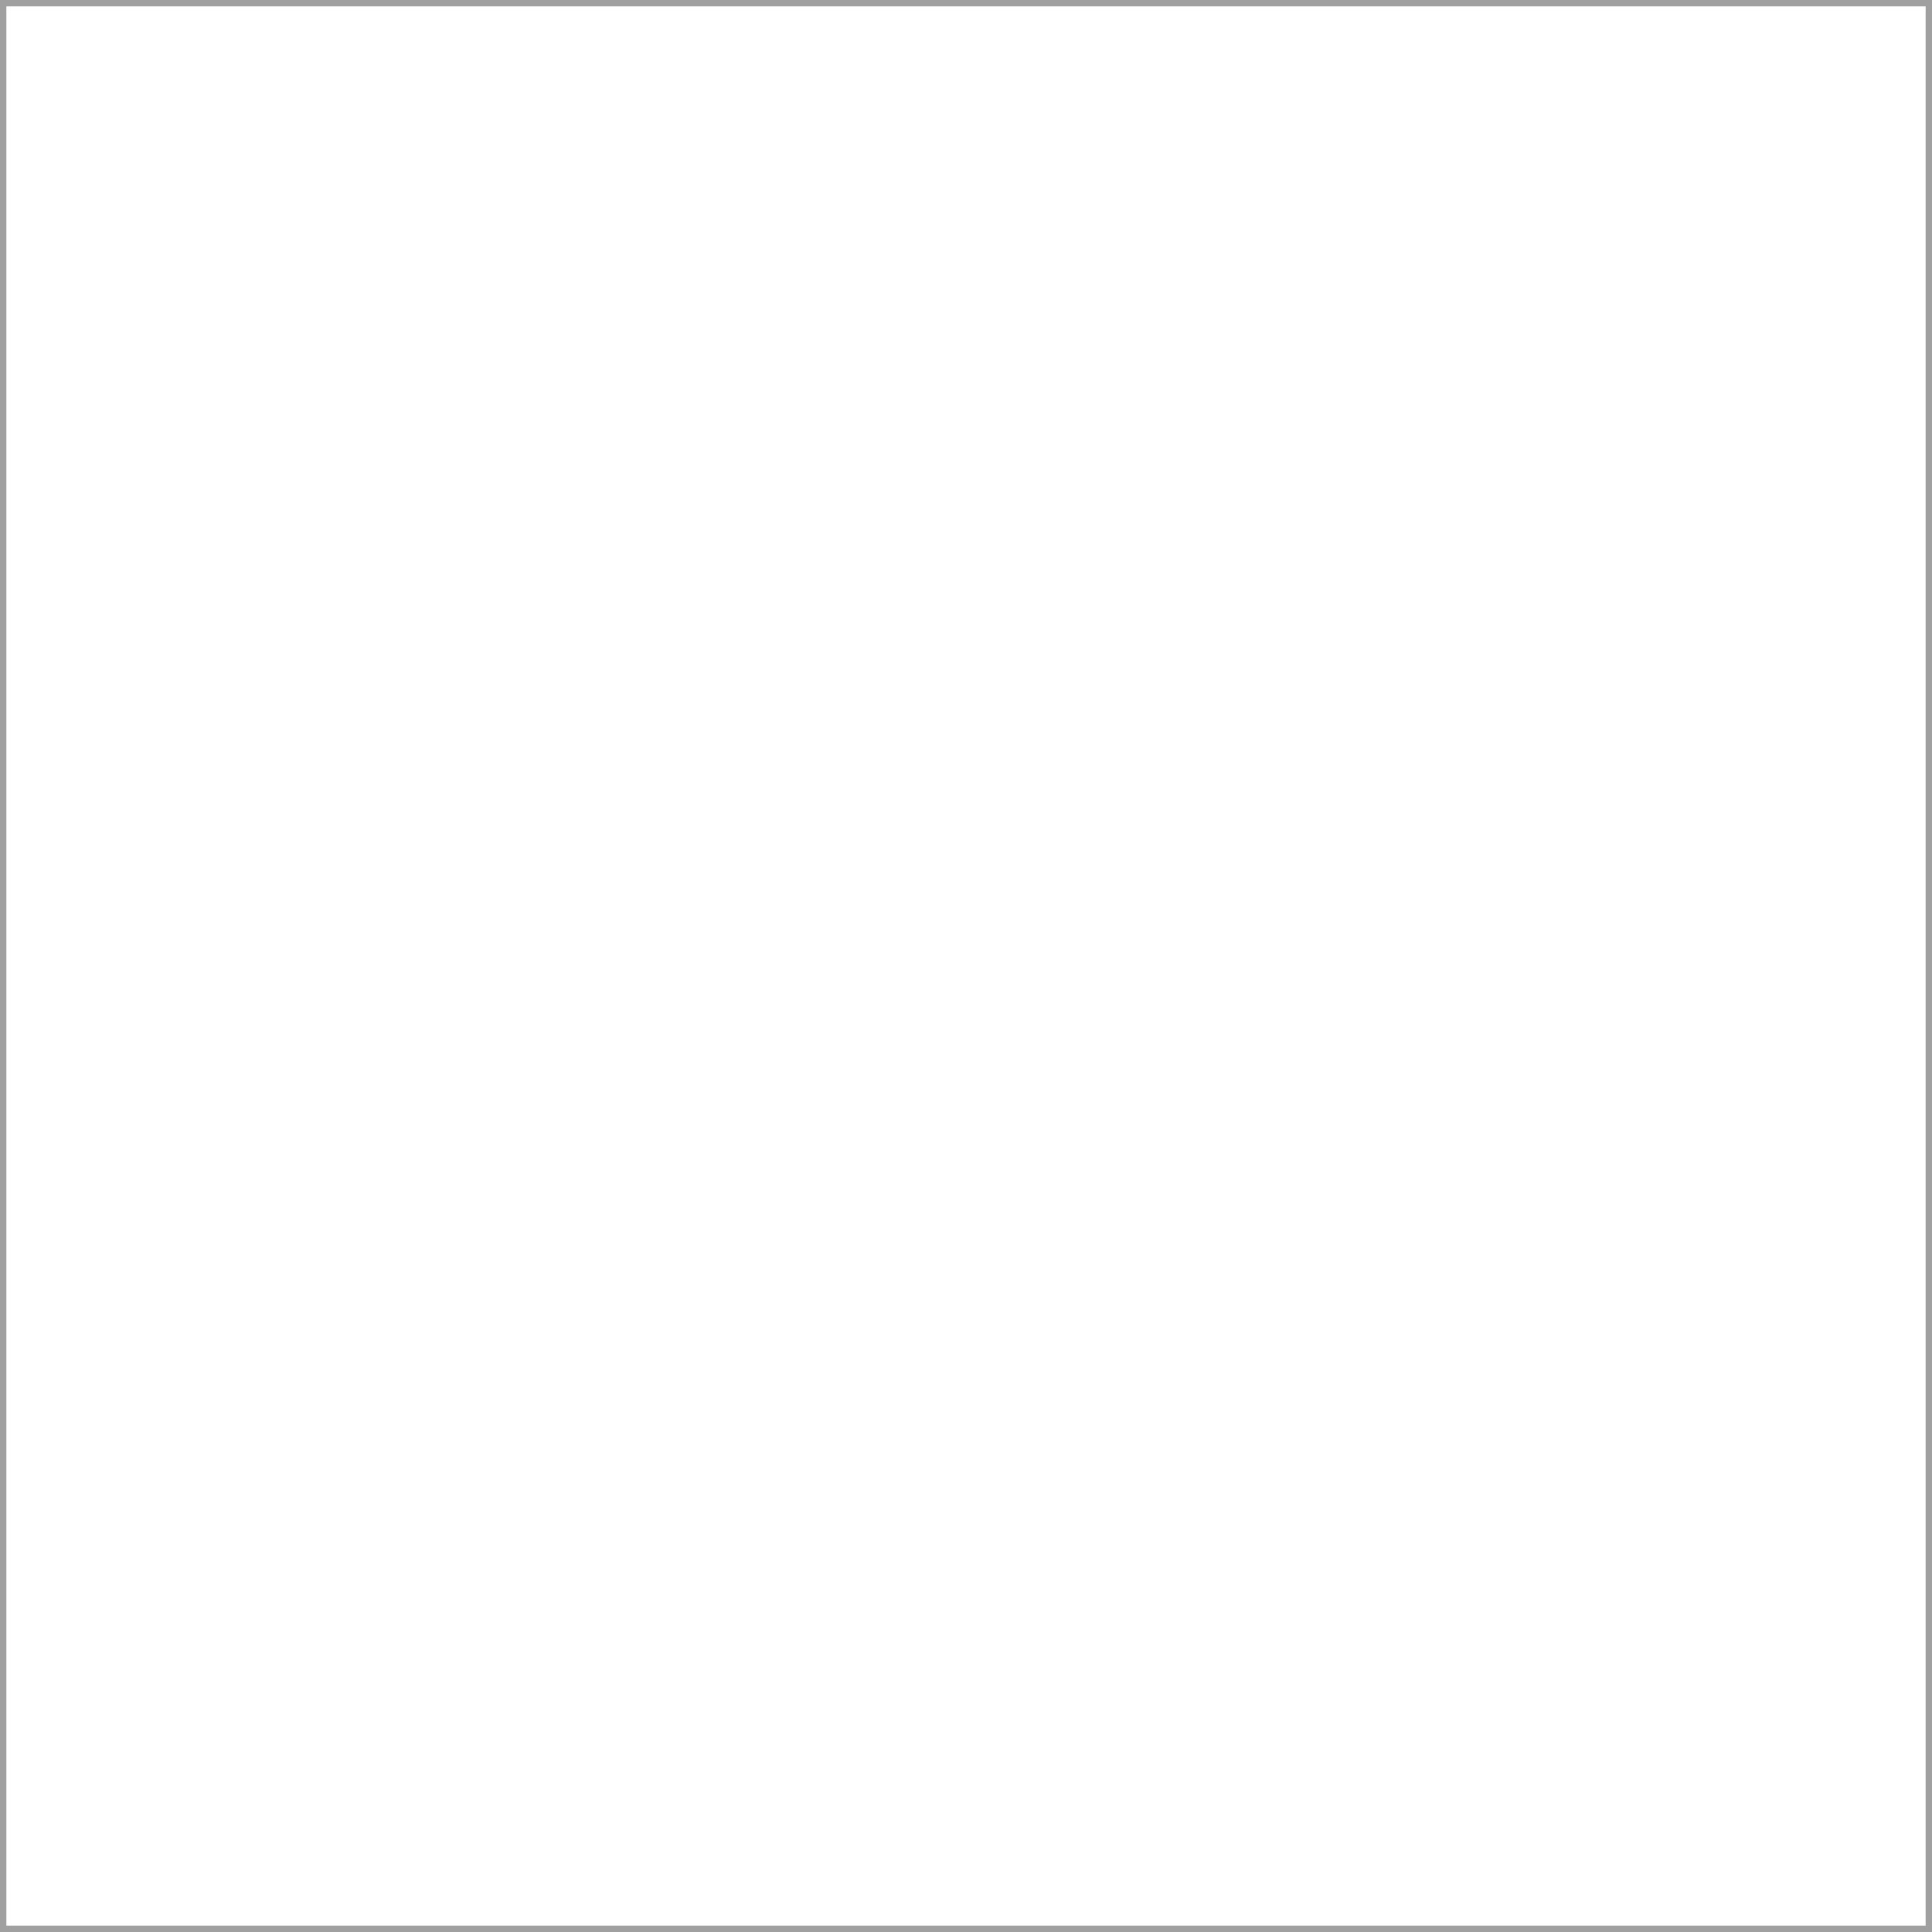
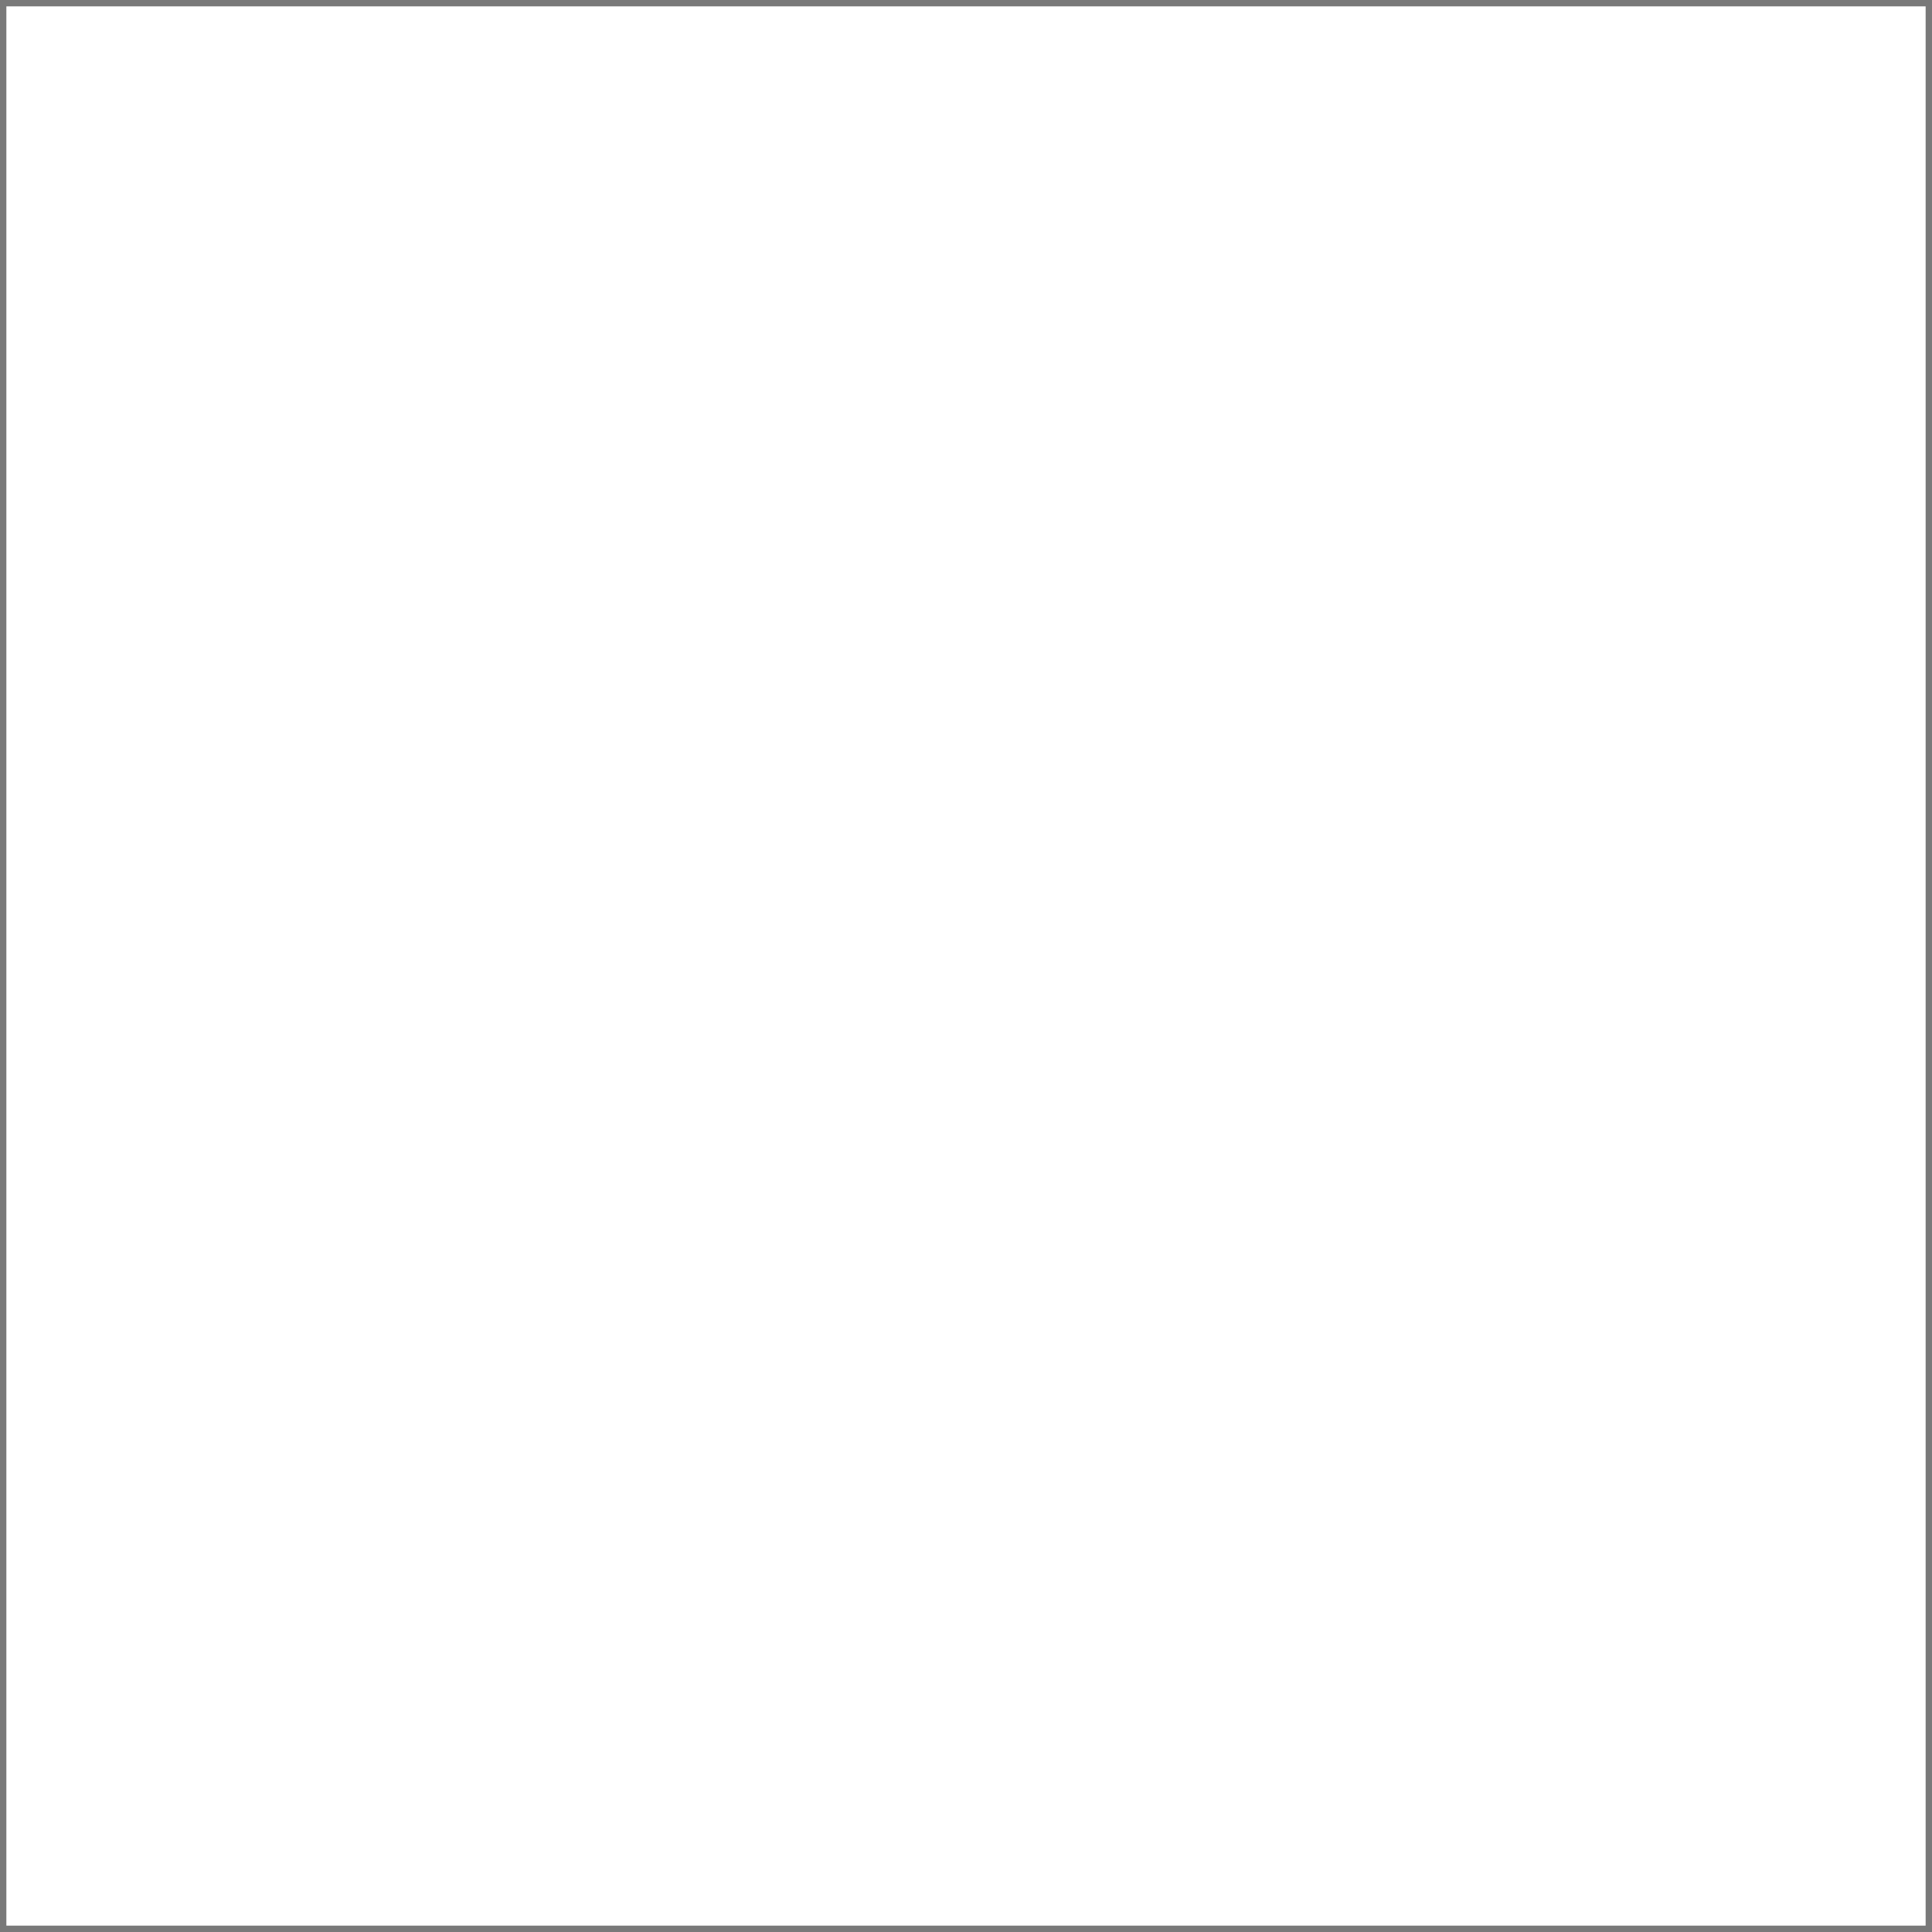
- <svg xmlns="http://www.w3.org/2000/svg" xml:space="preserve" width="106.183mm" height="106.183mm" version="1.1" style="shape-rendering:geometricPrecision; text-rendering:geometricPrecision; image-rendering:optimizeQuality; fill-rule:evenodd; clip-rule:evenodd" viewBox="0 0 6181.68 6181.68">
+ <svg xmlns="http://www.w3.org/2000/svg" xml:space="preserve" width="106.183mm" height="106.183mm" version="1.1" style="shape-rendering:geometricPrecision; text-rendering:geometricPrecision; image-rendering:optimizeQuality; fill-rule:evenodd; clip-rule:evenodd" viewBox="0 0 15346.67 15346.66">
  <defs>
    <style type="text/css">
   
-     .str0 {stroke:gray;stroke-width:20.38;stroke-miterlimit:22.926;stroke-opacity:0.749}
+     .str0 {stroke:#4D4D4D;stroke-width:50.59;stroke-miterlimit:22.926;stroke-opacity:0.749}
    .fil0 {fill:none}
   
  </style>
  </defs>
  <g id="Layer_x0020_1">
-     <polygon class="fil0 str0" points="10.19,10.19 6171.49,10.19 6171.49,6171.49 10.19,6171.49 " />
+     <polygon class="fil0 str0" points="25.28,25.29 15321.38,25.29 15321.38,15321.37 25.28,15321.37 " />
  </g>
</svg>
